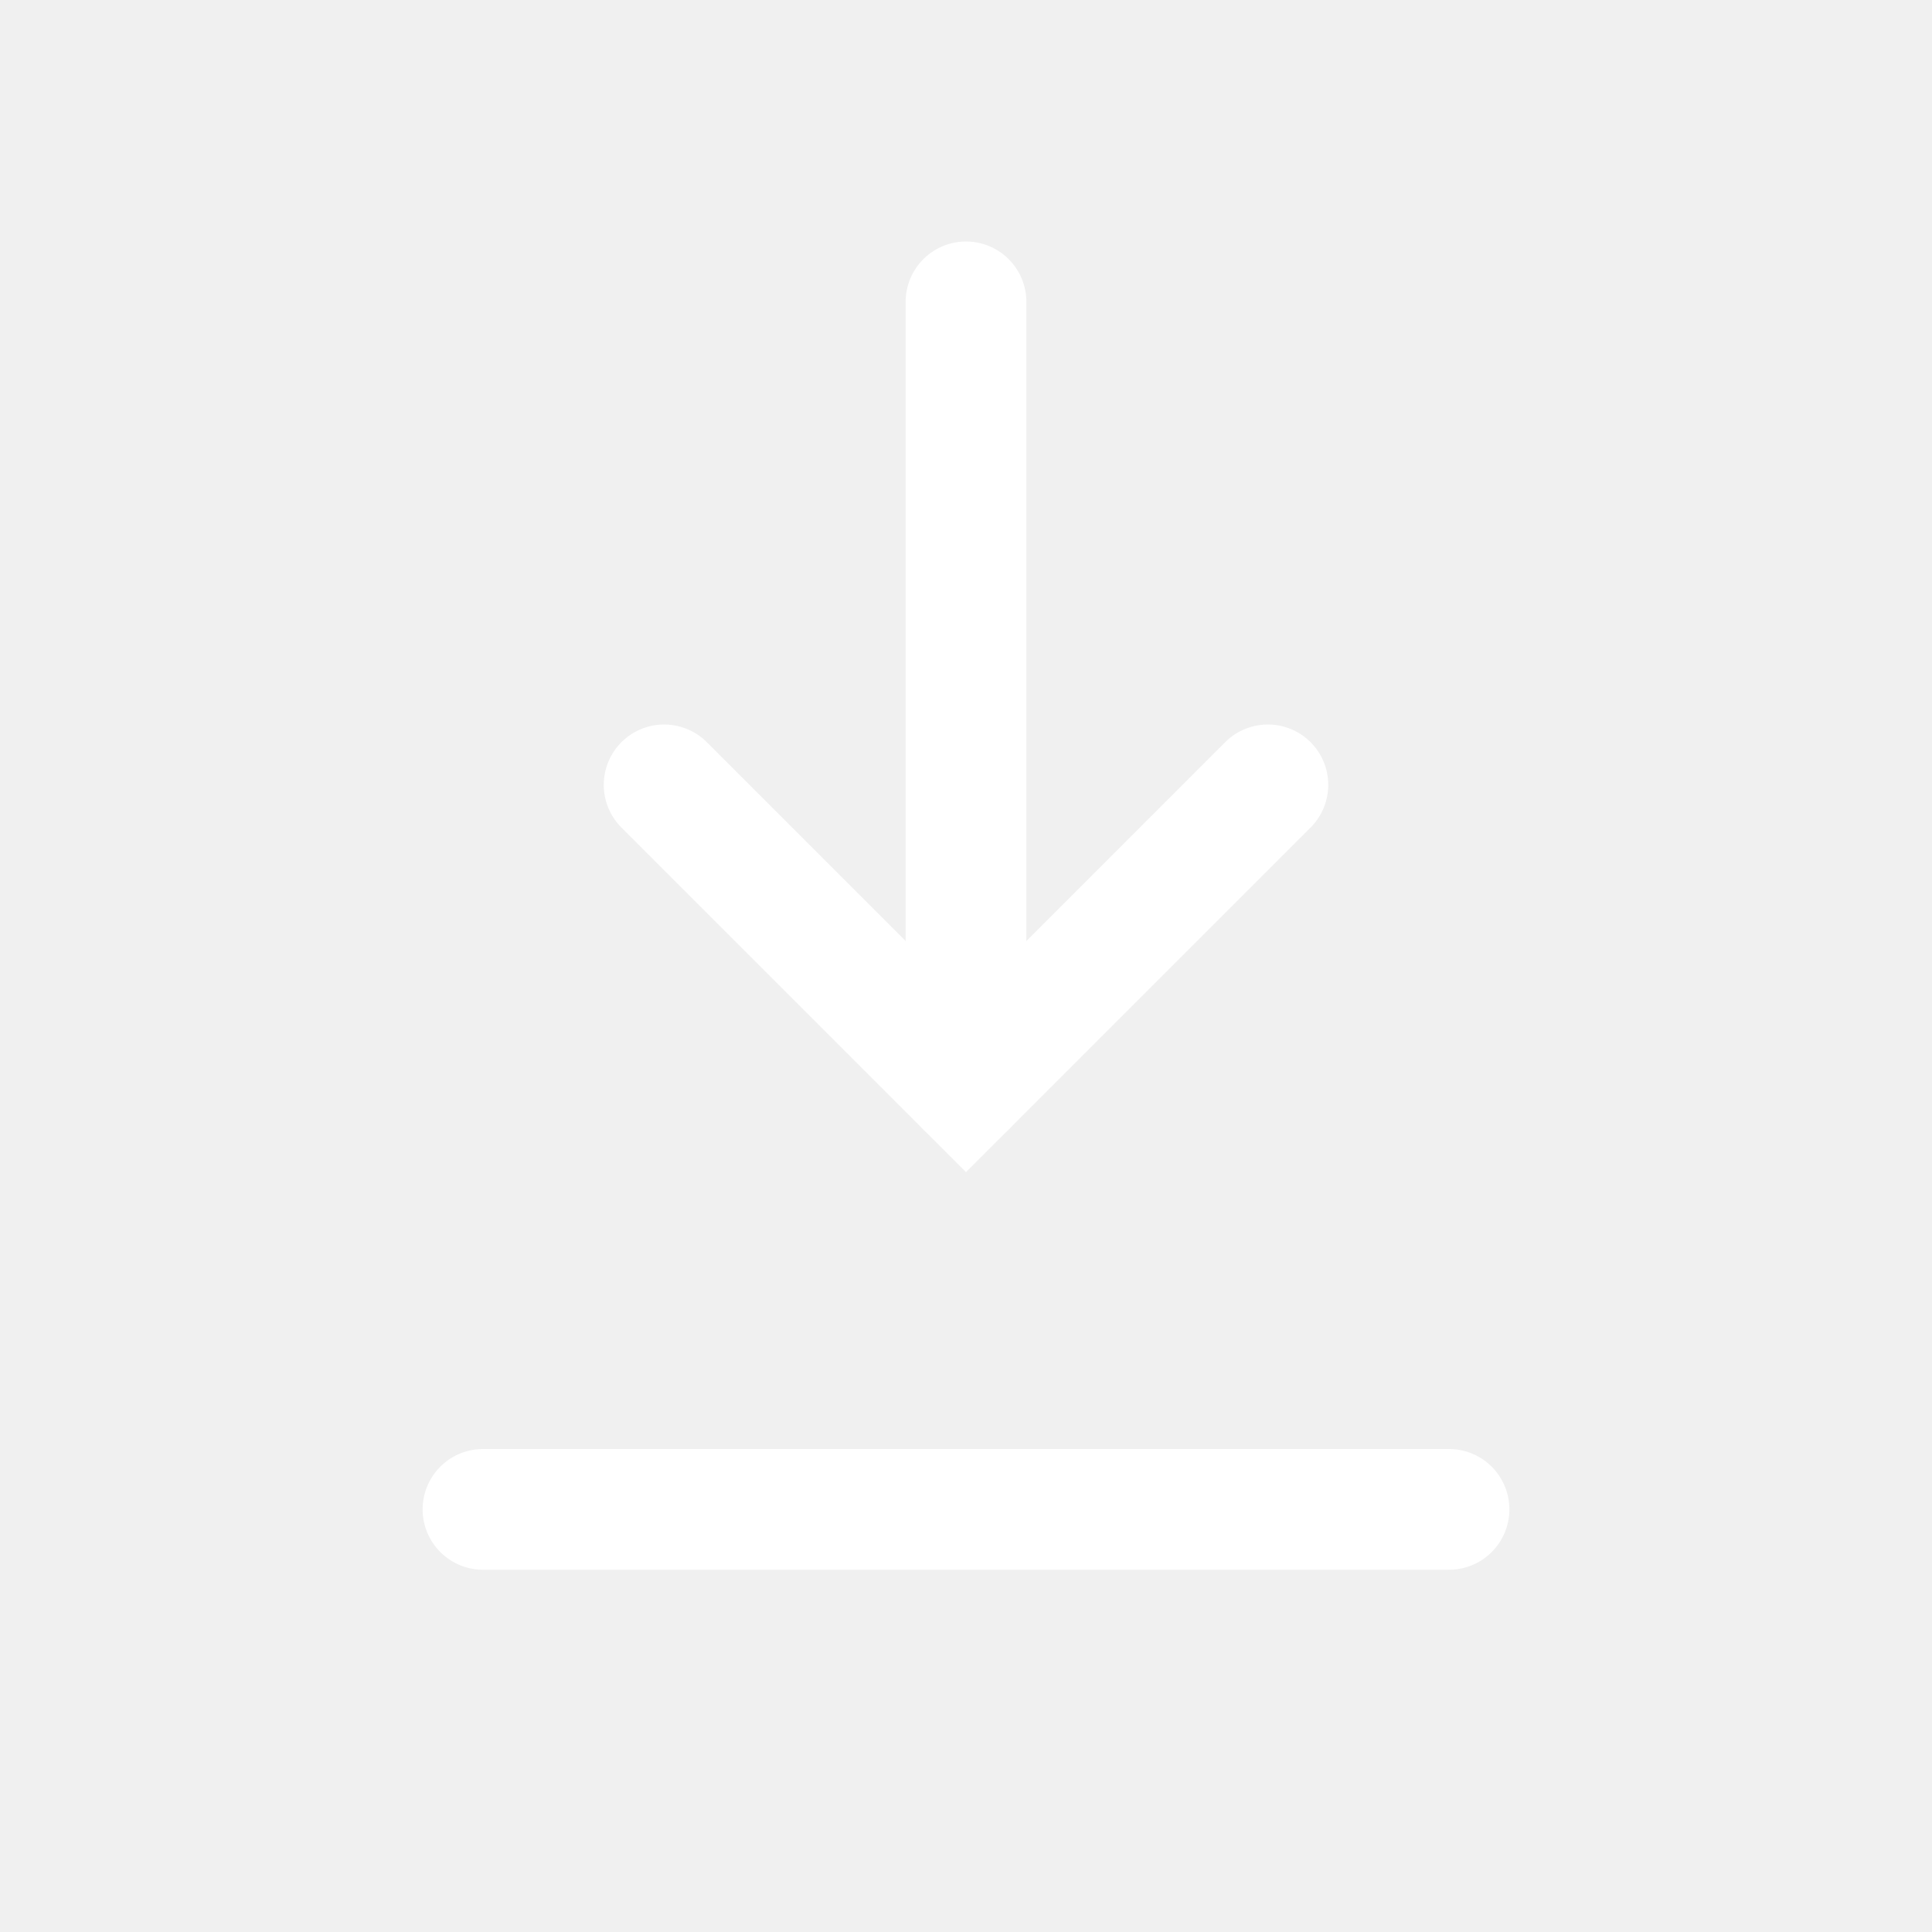
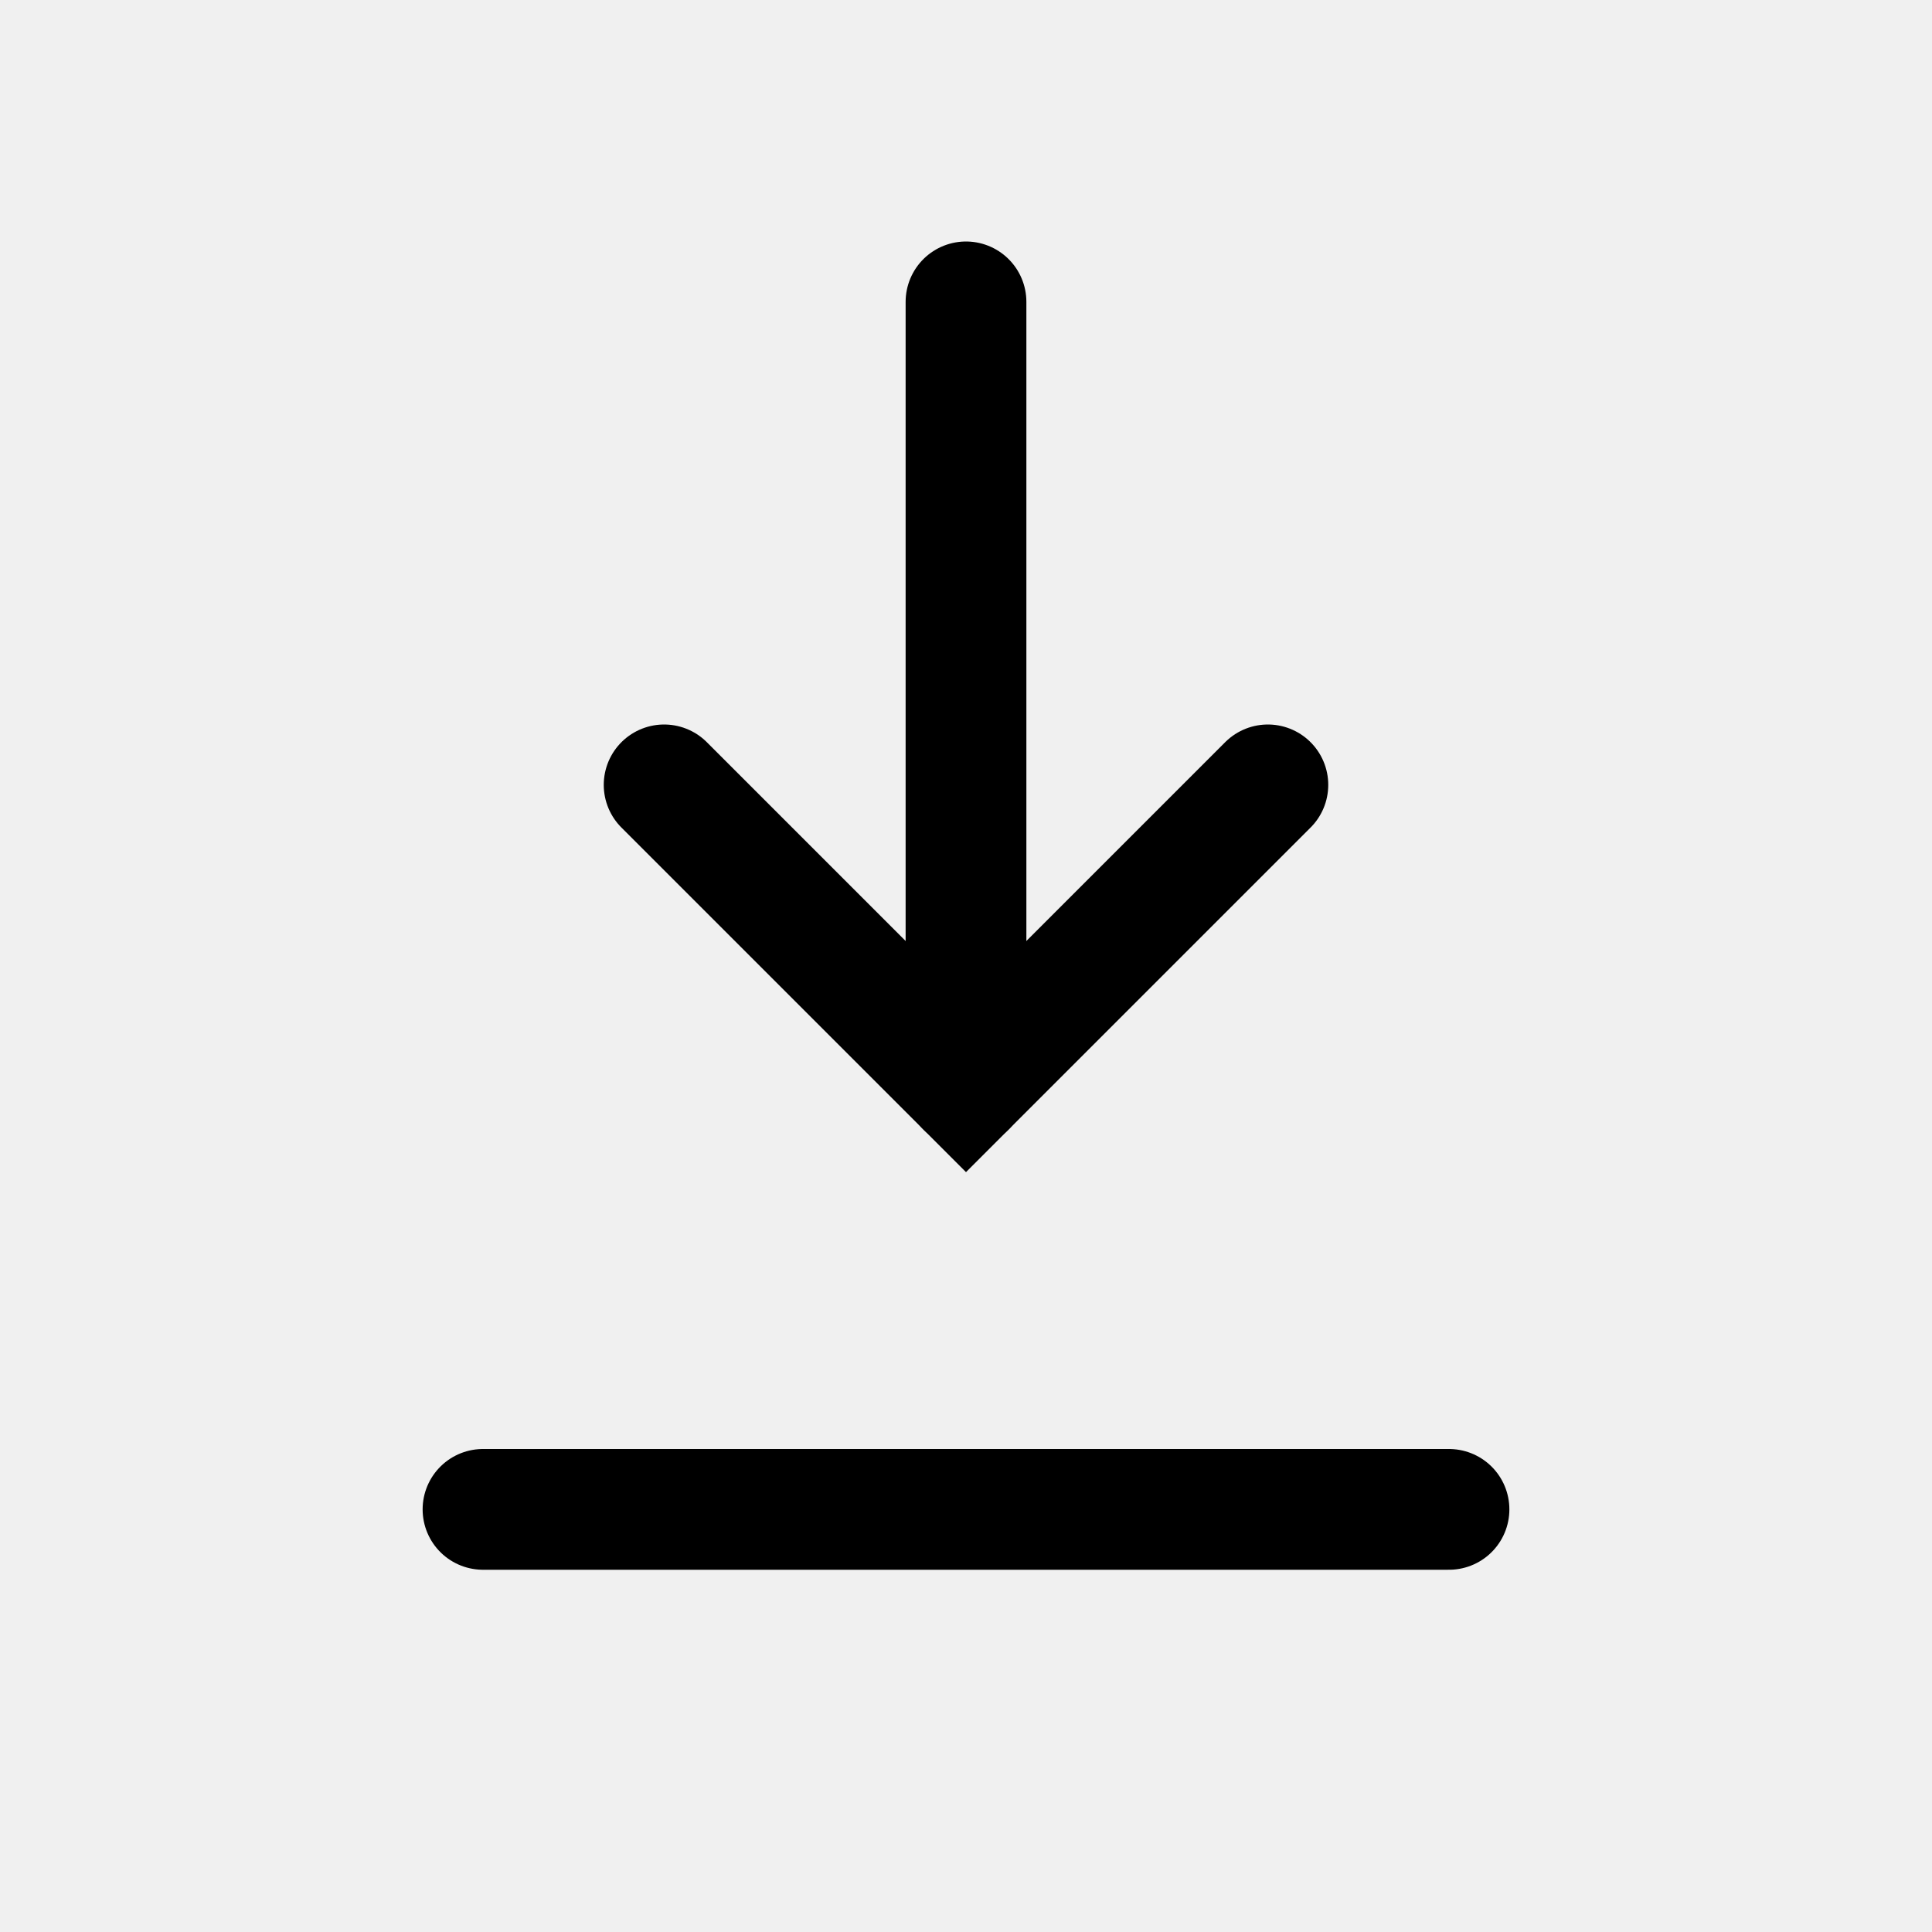
<svg xmlns="http://www.w3.org/2000/svg" version="1.1" width="64" height="64" viewBox="0 0 64 64" aria-labelledby="importIconTitle" role="img">
-   <path d="M32 10 L32 36" fill="none" stroke="#FFFFFF" stroke-width="4" stroke-linecap="round" />
-   <path d="M22 26 L32 36 L42 26" fill="none" stroke="#FFFFFF" stroke-width="4" stroke-linecap="round" />
-   <path d="M16 50 L48 50" fill="none" stroke="#FFFFFF" stroke-width="4" stroke-linecap="round" />
+   <path d="M32 10 L32 36" fill="none" stroke="currentColor" stroke-width="4" stroke-linecap="round" />
+   <path d="M22 26 L32 36 L42 26" fill="none" stroke="currentColor" stroke-width="4" stroke-linecap="round" />
+   <path d="M16 50 L48 50" fill="none" stroke="currentColor" stroke-width="4" stroke-linecap="round" />
</svg>
